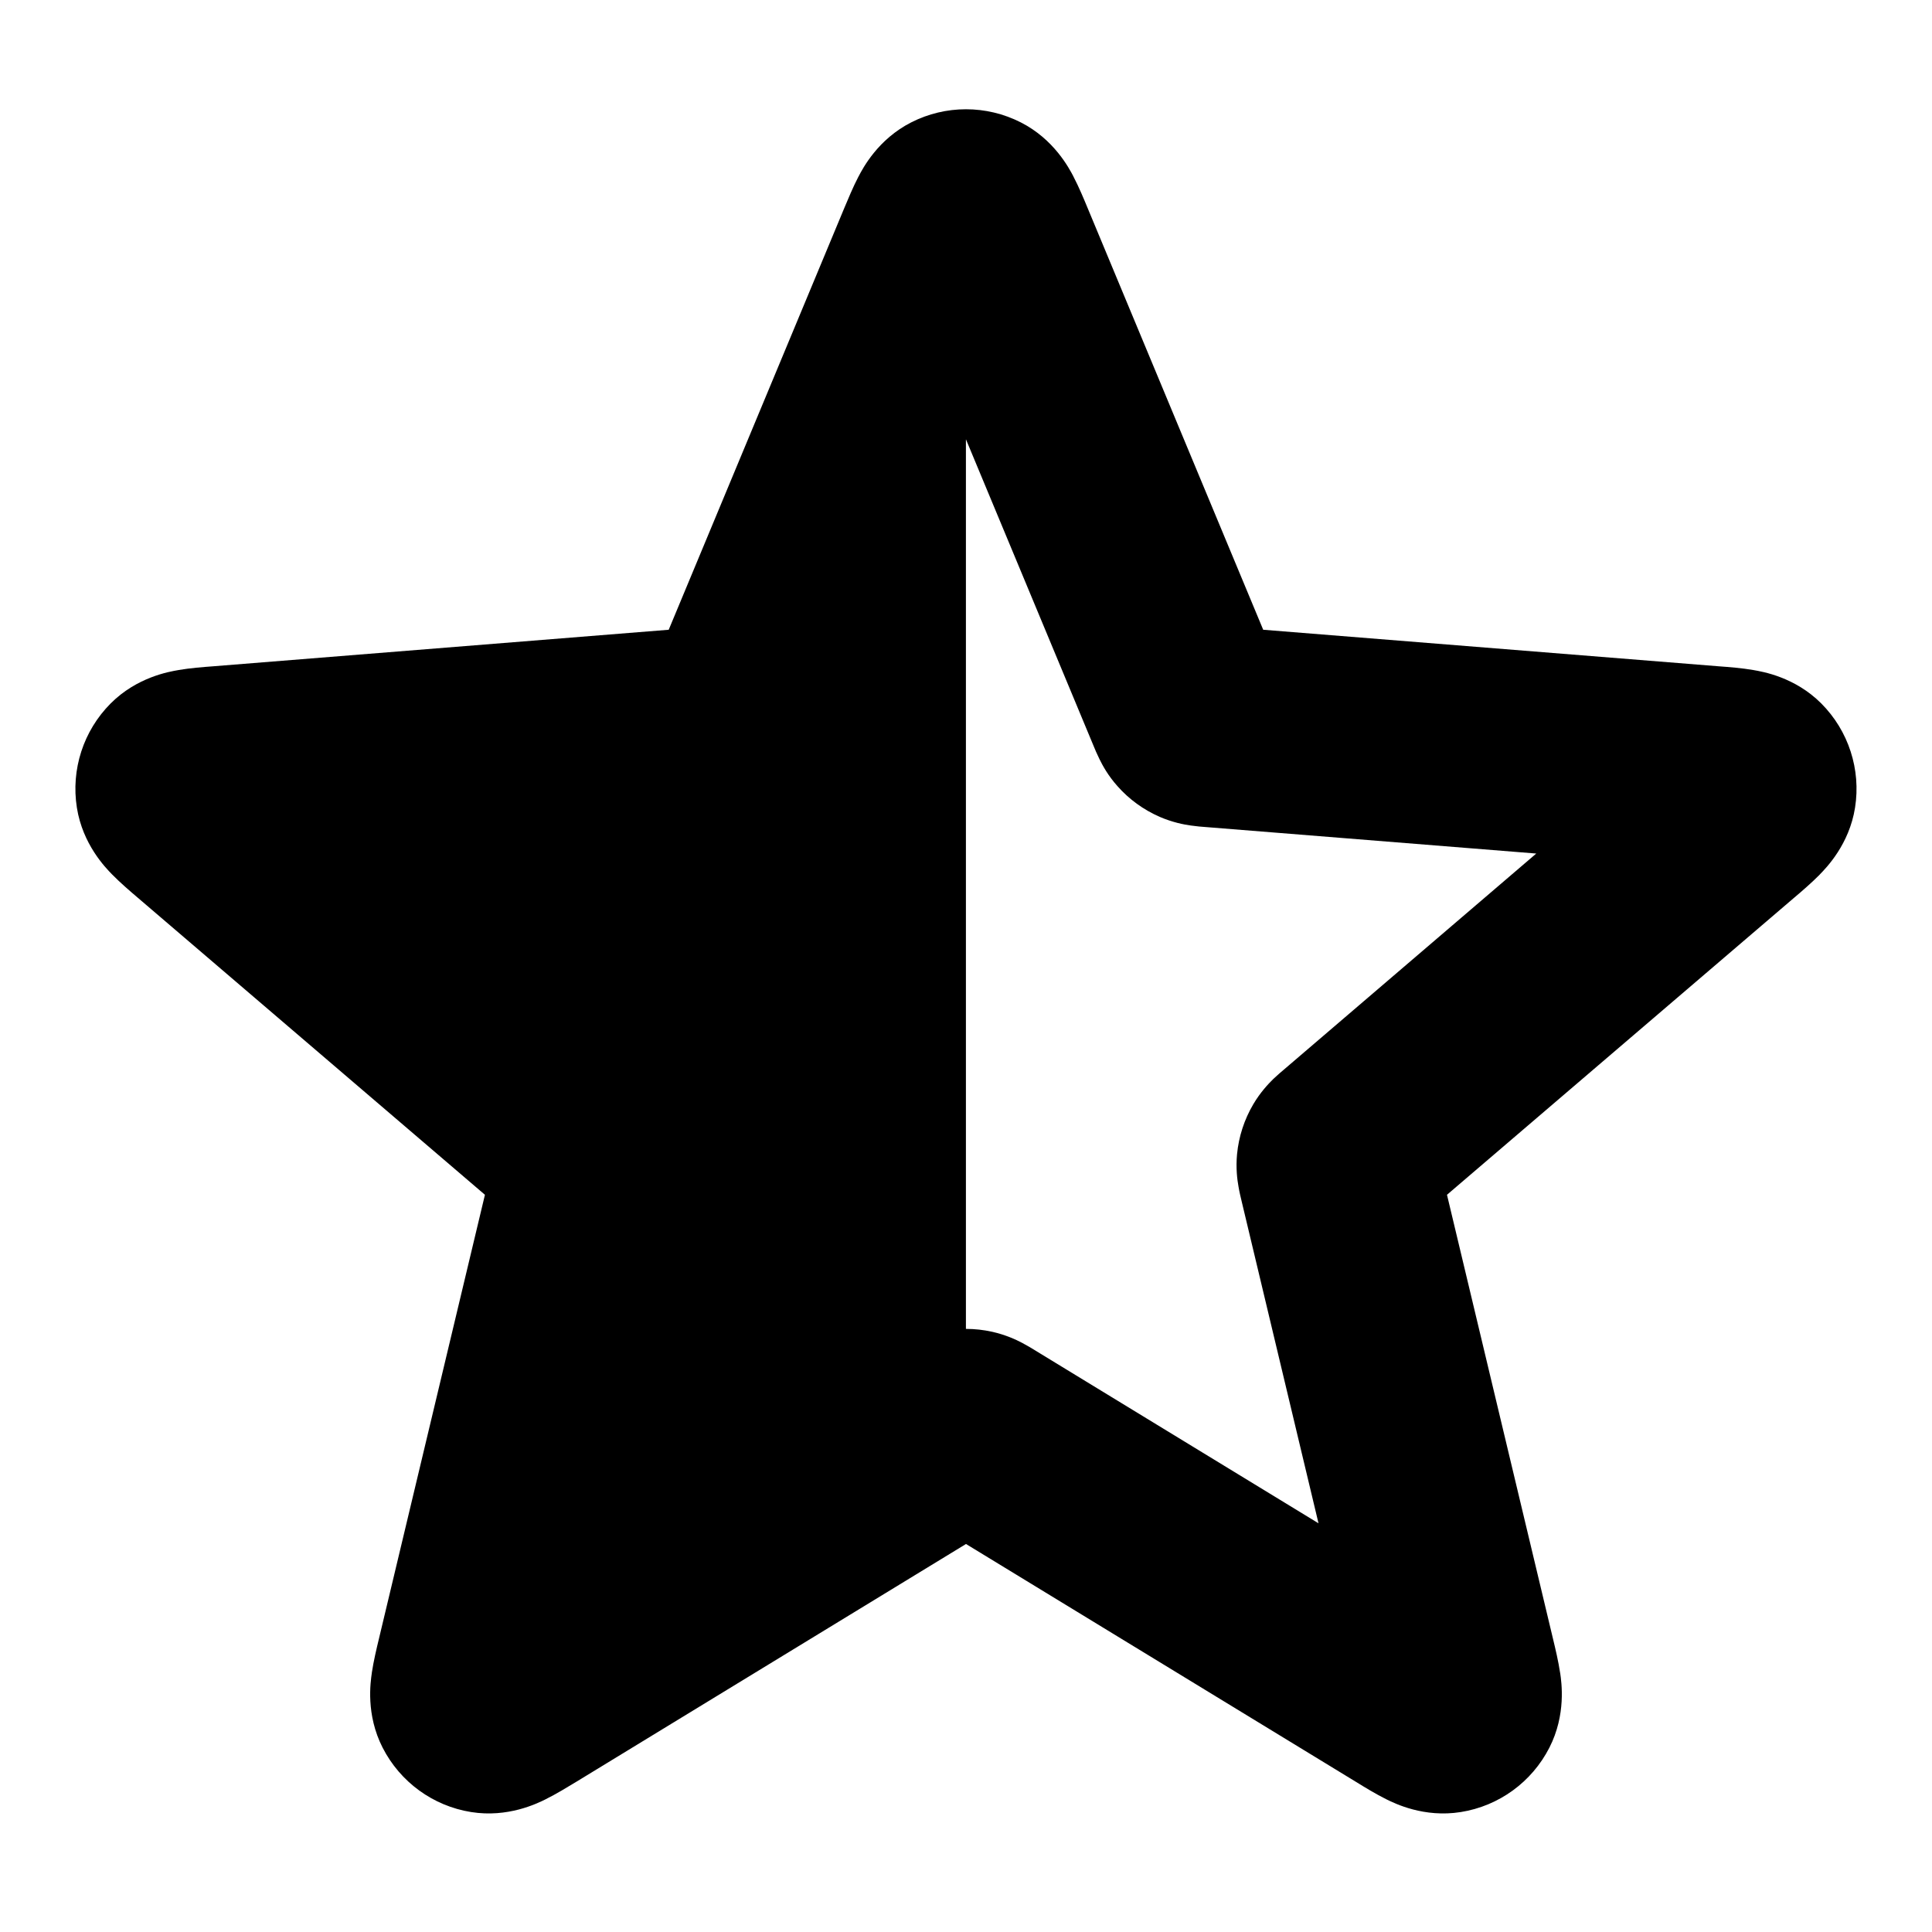
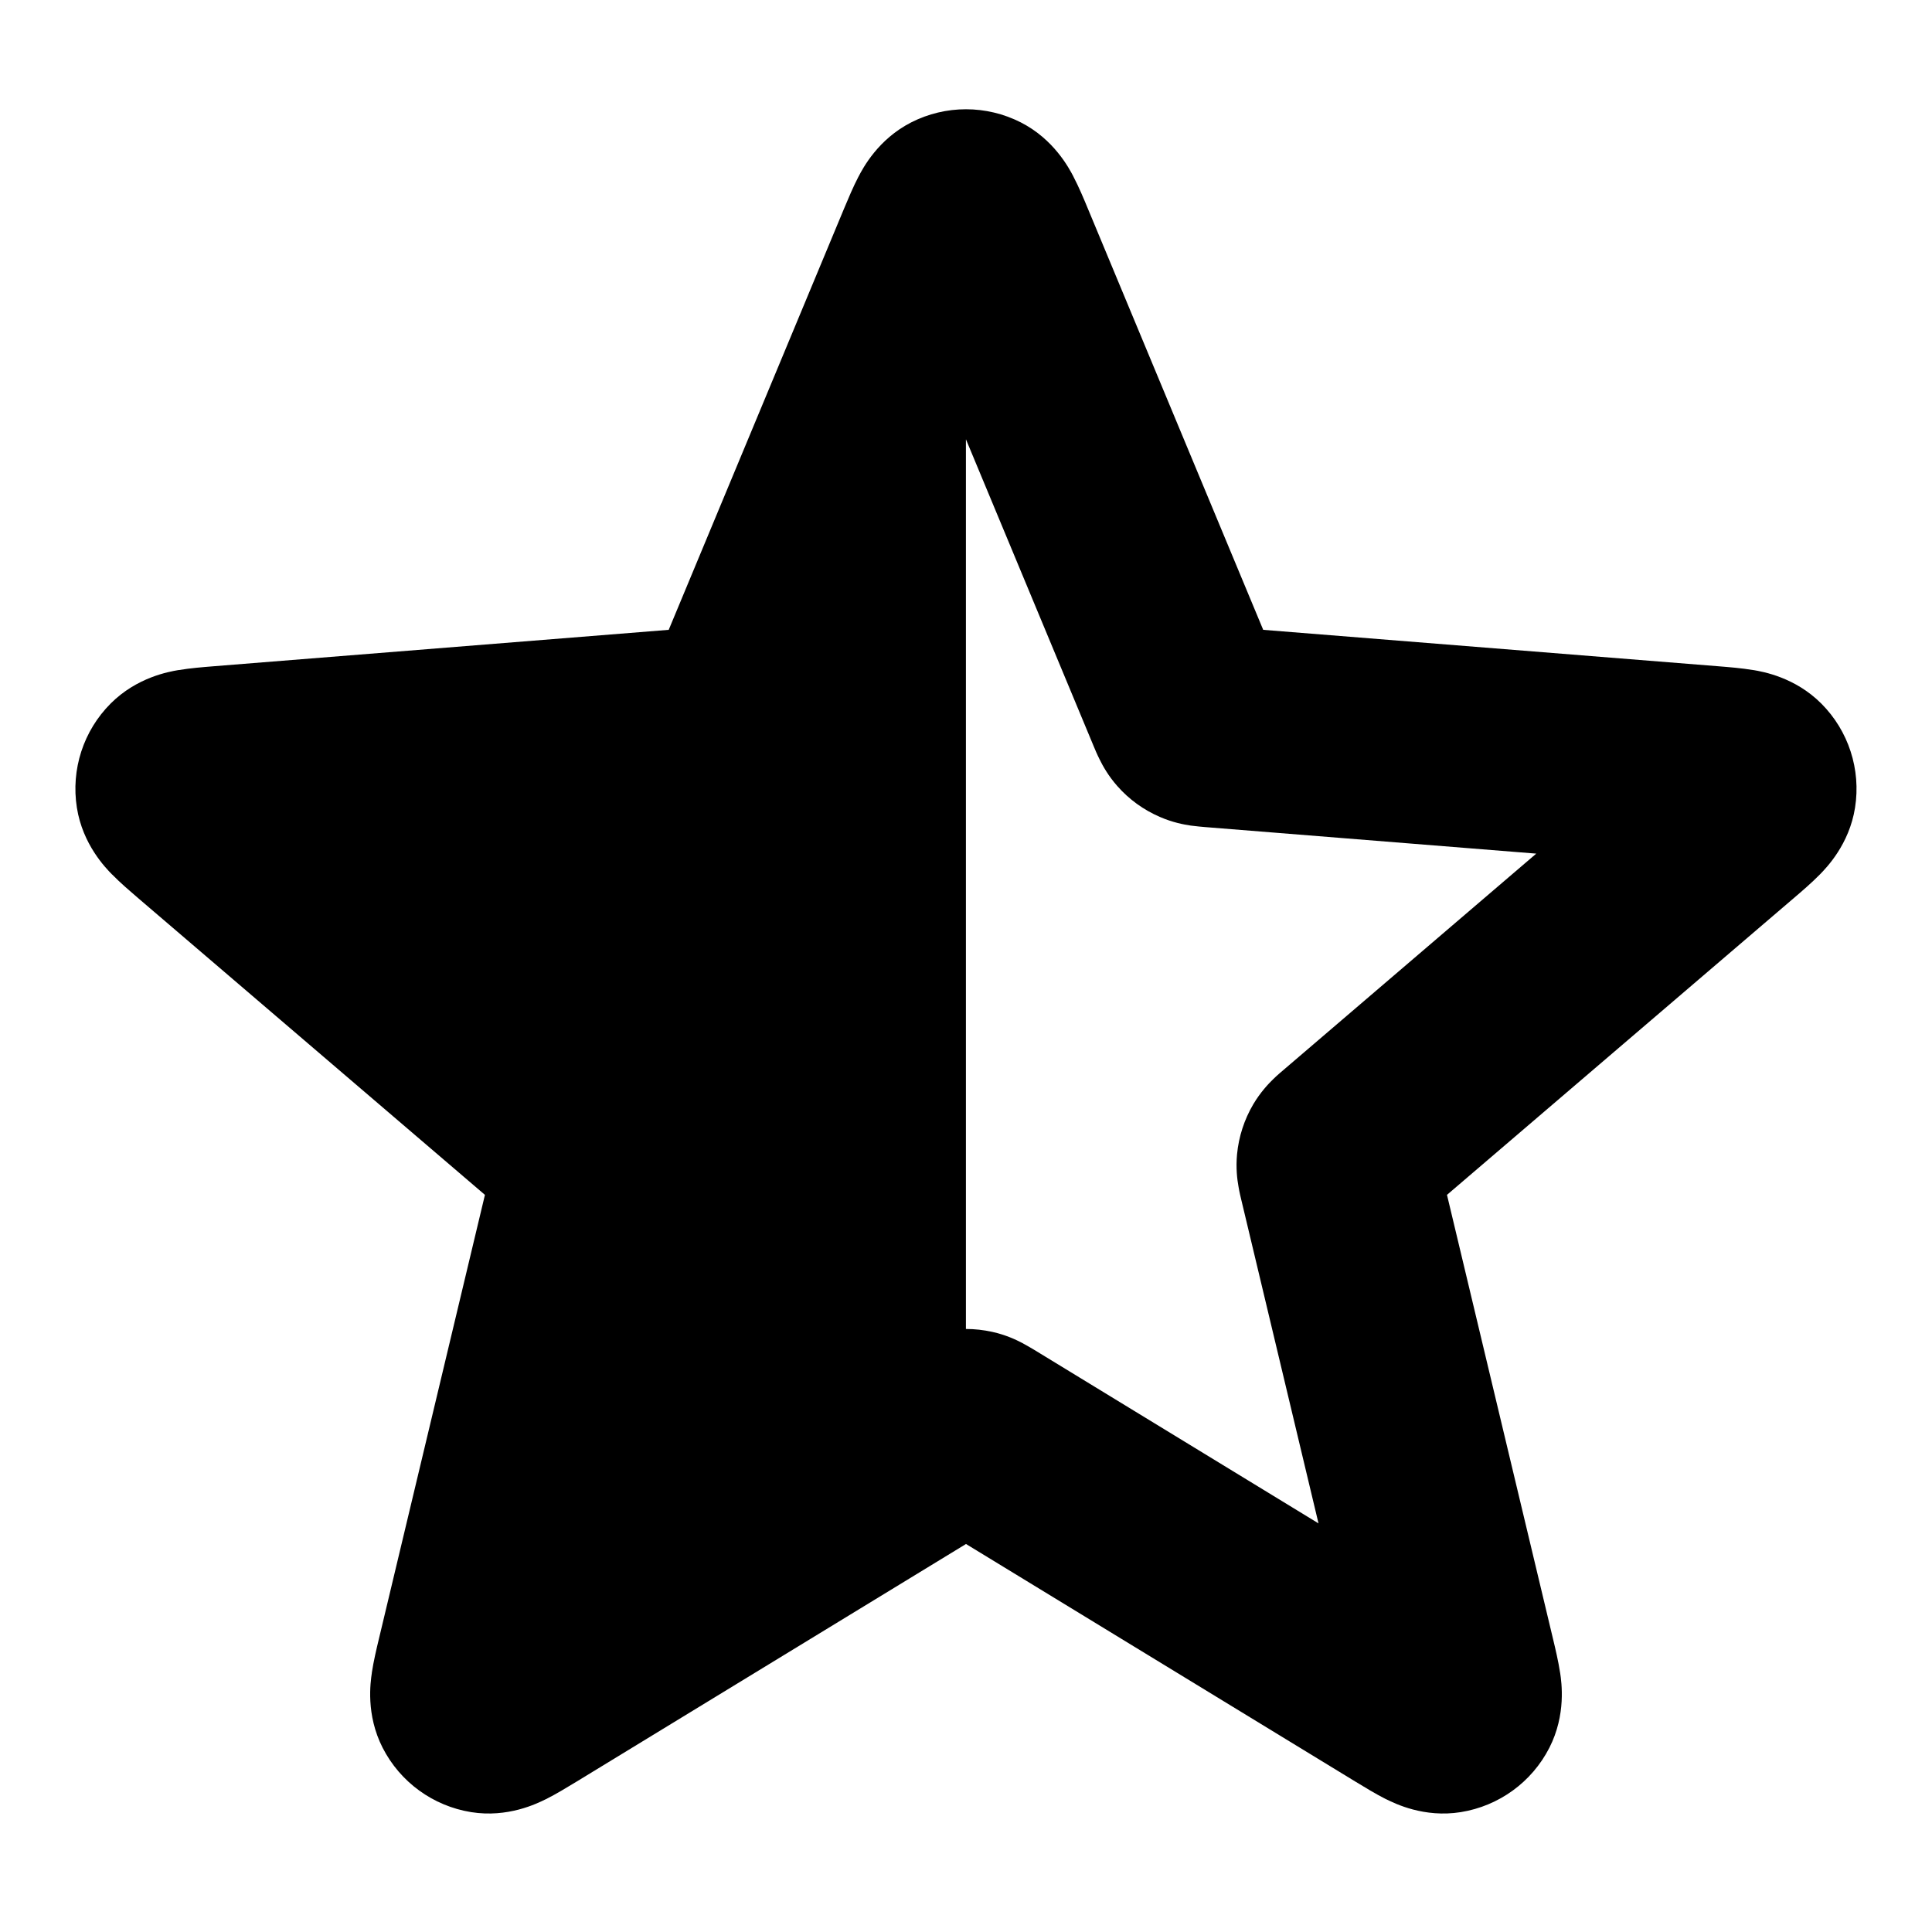
<svg xmlns="http://www.w3.org/2000/svg" width="24" height="24" viewBox="0 0 24 24" fill="none">
-   <path fill-rule="evenodd" clip-rule="evenodd" d="M13.334 2.191C13.279 2.087 13.092 1.729 12.68 1.52C12.252 1.303 11.747 1.303 11.32 1.52C10.908 1.729 10.72 2.087 10.666 2.191L10.664 2.194C10.598 2.32 10.535 2.473 10.487 2.587L8.307 7.823L2.648 8.277C2.525 8.286 2.36 8.299 2.22 8.323L2.216 8.324C2.1 8.344 1.702 8.411 1.375 8.738C1.036 9.078 0.88 9.559 0.955 10.033C1.027 10.489 1.31 10.778 1.392 10.862L1.395 10.865C1.494 10.966 1.62 11.074 1.714 11.154L6.024 14.842L4.707 20.358C4.678 20.478 4.64 20.638 4.619 20.779L4.619 20.782C4.602 20.899 4.543 21.299 4.753 21.71C4.971 22.137 5.38 22.435 5.853 22.51C6.309 22.583 6.671 22.404 6.777 22.352L6.78 22.35C6.908 22.287 7.048 22.201 7.154 22.137L12 19.18L16.846 22.136C16.951 22.201 17.092 22.287 17.219 22.35L17.223 22.352C17.328 22.404 17.69 22.583 18.146 22.51C18.62 22.435 19.029 22.137 19.247 21.71C19.457 21.299 19.398 20.899 19.381 20.782L19.38 20.779C19.359 20.638 19.321 20.478 19.292 20.358L17.975 14.842L22.285 11.154C22.38 11.074 22.505 10.966 22.605 10.865L22.607 10.862C22.689 10.778 22.972 10.489 23.044 10.033C23.119 9.559 22.963 9.078 22.624 8.738C22.297 8.411 21.899 8.344 21.783 8.324L21.779 8.323C21.639 8.299 21.475 8.286 21.351 8.277L15.692 7.823L13.512 2.587C13.465 2.473 13.401 2.32 13.335 2.194L13.334 2.191ZM11.999 5.46L12 5.459L13.587 9.271C13.6 9.303 13.627 9.368 13.658 9.43C13.697 9.51 13.765 9.635 13.88 9.764C14.025 9.929 14.206 10.06 14.408 10.148C14.566 10.216 14.706 10.243 14.794 10.255C14.862 10.265 14.933 10.271 14.967 10.273L19.084 10.603L15.949 13.287C15.923 13.309 15.868 13.355 15.819 13.402C15.755 13.465 15.657 13.568 15.569 13.717C15.457 13.907 15.388 14.119 15.367 14.338C15.351 14.51 15.369 14.652 15.385 14.74C15.396 14.807 15.413 14.876 15.421 14.909L15.423 14.918L16.379 18.923L12.852 16.771C12.823 16.753 12.762 16.716 12.702 16.684C12.623 16.642 12.494 16.582 12.326 16.544C12.218 16.52 12.109 16.508 11.999 16.508L11.999 5.46Z" fill="black" />
+   <path fill-rule="evenodd" clip-rule="evenodd" d="M13.334 2.192C13.279 2.088 13.092 1.73 12.68 1.52C12.252 1.303 11.747 1.303 11.32 1.52C10.908 1.73 10.72 2.088 10.666 2.192L10.664 2.195C10.598 2.321 10.535 2.473 10.487 2.587L8.307 7.824L2.648 8.277C2.525 8.287 2.36 8.3 2.22 8.324L2.216 8.324C2.1 8.344 1.702 8.412 1.375 8.739C1.036 9.078 0.88 9.559 0.955 10.033C1.027 10.49 1.31 10.779 1.392 10.863L1.395 10.865C1.494 10.967 1.62 11.074 1.714 11.155L6.024 14.843L4.707 20.358C4.678 20.478 4.64 20.639 4.619 20.779L4.619 20.783C4.602 20.899 4.543 21.299 4.753 21.711C4.971 22.138 5.38 22.435 5.853 22.511C6.309 22.584 6.671 22.404 6.777 22.352L6.78 22.351C6.908 22.287 7.048 22.201 7.154 22.137L12 19.18L16.846 22.137C16.951 22.201 17.092 22.287 17.219 22.351L17.223 22.352C17.328 22.404 17.69 22.584 18.146 22.511C18.62 22.435 19.029 22.138 19.247 21.711C19.457 21.299 19.398 20.899 19.381 20.783L19.38 20.779C19.359 20.639 19.321 20.479 19.292 20.358L17.975 14.843L22.285 11.155C22.38 11.074 22.505 10.967 22.605 10.865L22.607 10.863C22.689 10.779 22.972 10.49 23.044 10.033C23.119 9.559 22.963 9.078 22.624 8.739C22.297 8.412 21.899 8.344 21.783 8.324L21.779 8.324C21.639 8.3 21.475 8.287 21.351 8.277L15.692 7.824L13.512 2.587C13.465 2.473 13.401 2.321 13.335 2.195L13.334 2.192ZM11.999 5.46L12 5.459L13.587 9.272C13.6 9.303 13.627 9.369 13.658 9.43C13.697 9.51 13.765 9.635 13.88 9.765C14.025 9.93 14.206 10.061 14.408 10.148C14.566 10.217 14.706 10.243 14.794 10.256C14.862 10.265 14.933 10.271 14.967 10.274L19.084 10.604L15.949 13.287C15.923 13.309 15.868 13.355 15.819 13.403C15.755 13.465 15.657 13.569 15.569 13.717C15.457 13.907 15.388 14.119 15.367 14.339C15.351 14.511 15.369 14.652 15.385 14.74C15.396 14.808 15.413 14.877 15.421 14.91L15.423 14.918L16.379 18.924L12.852 16.771C12.823 16.754 12.762 16.717 12.702 16.685C12.623 16.643 12.494 16.582 12.326 16.545C12.218 16.521 12.109 16.509 11.999 16.509L11.999 5.46Z" fill="black" />
</svg>
